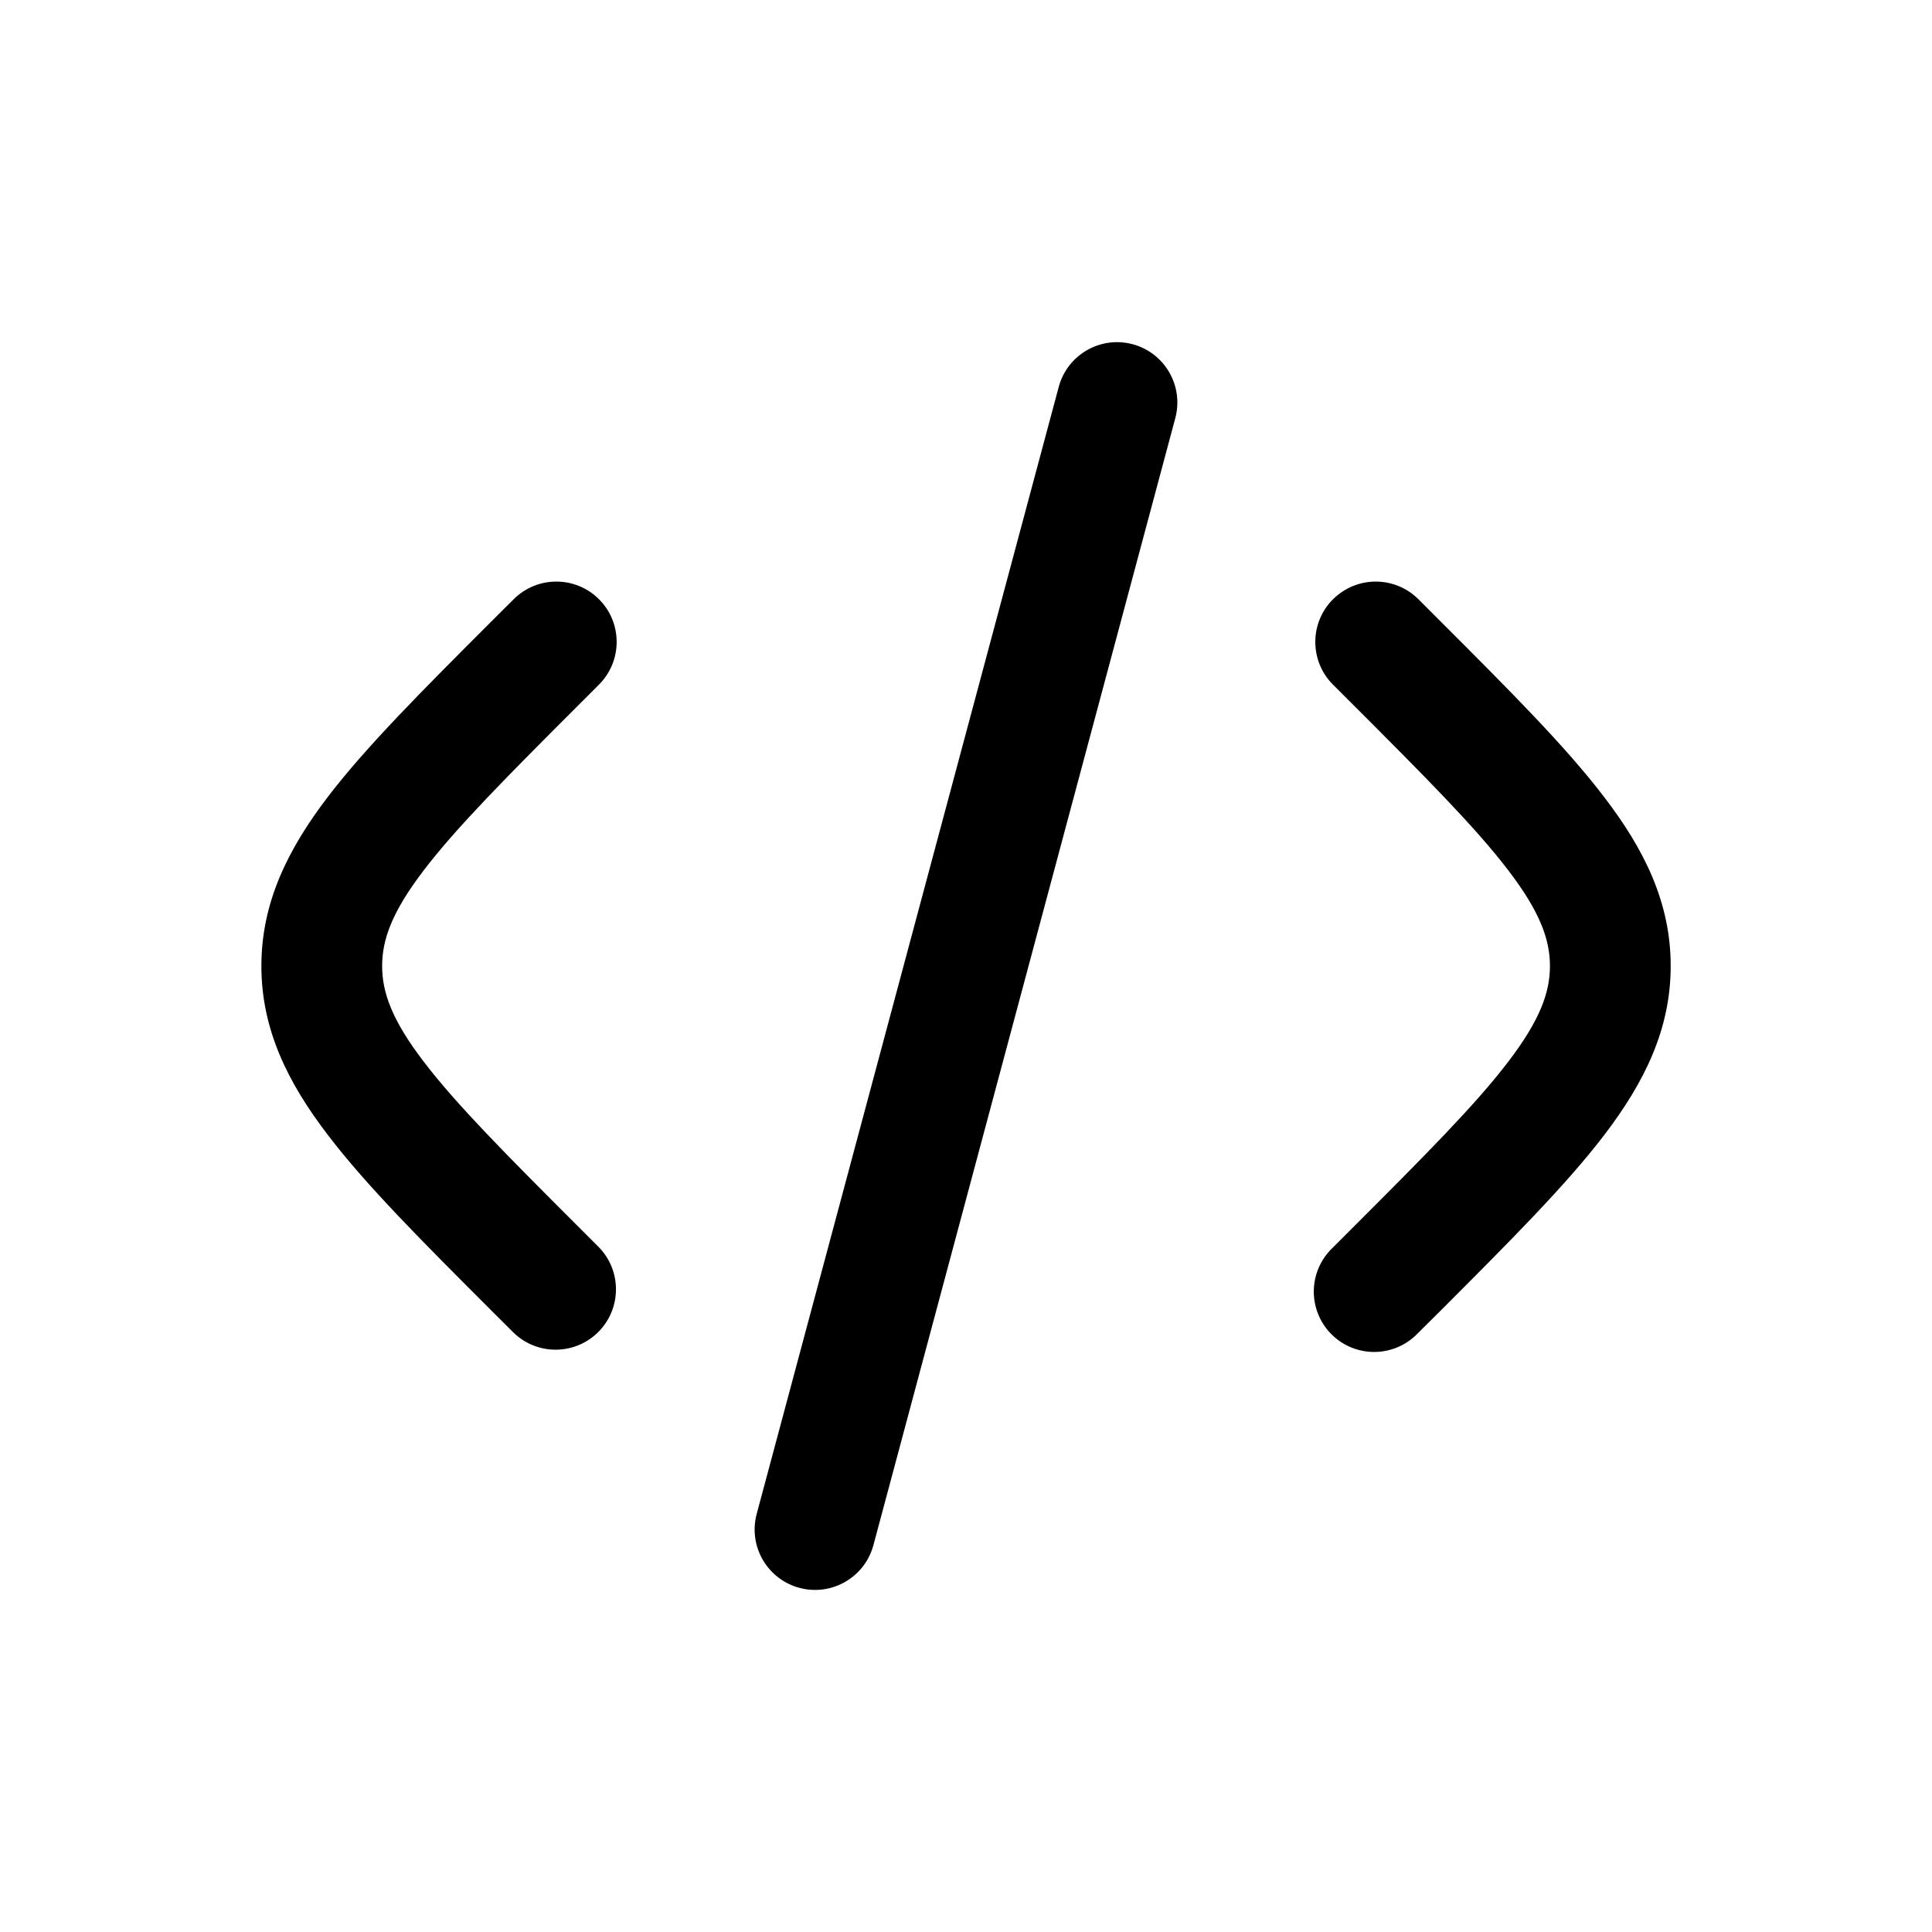
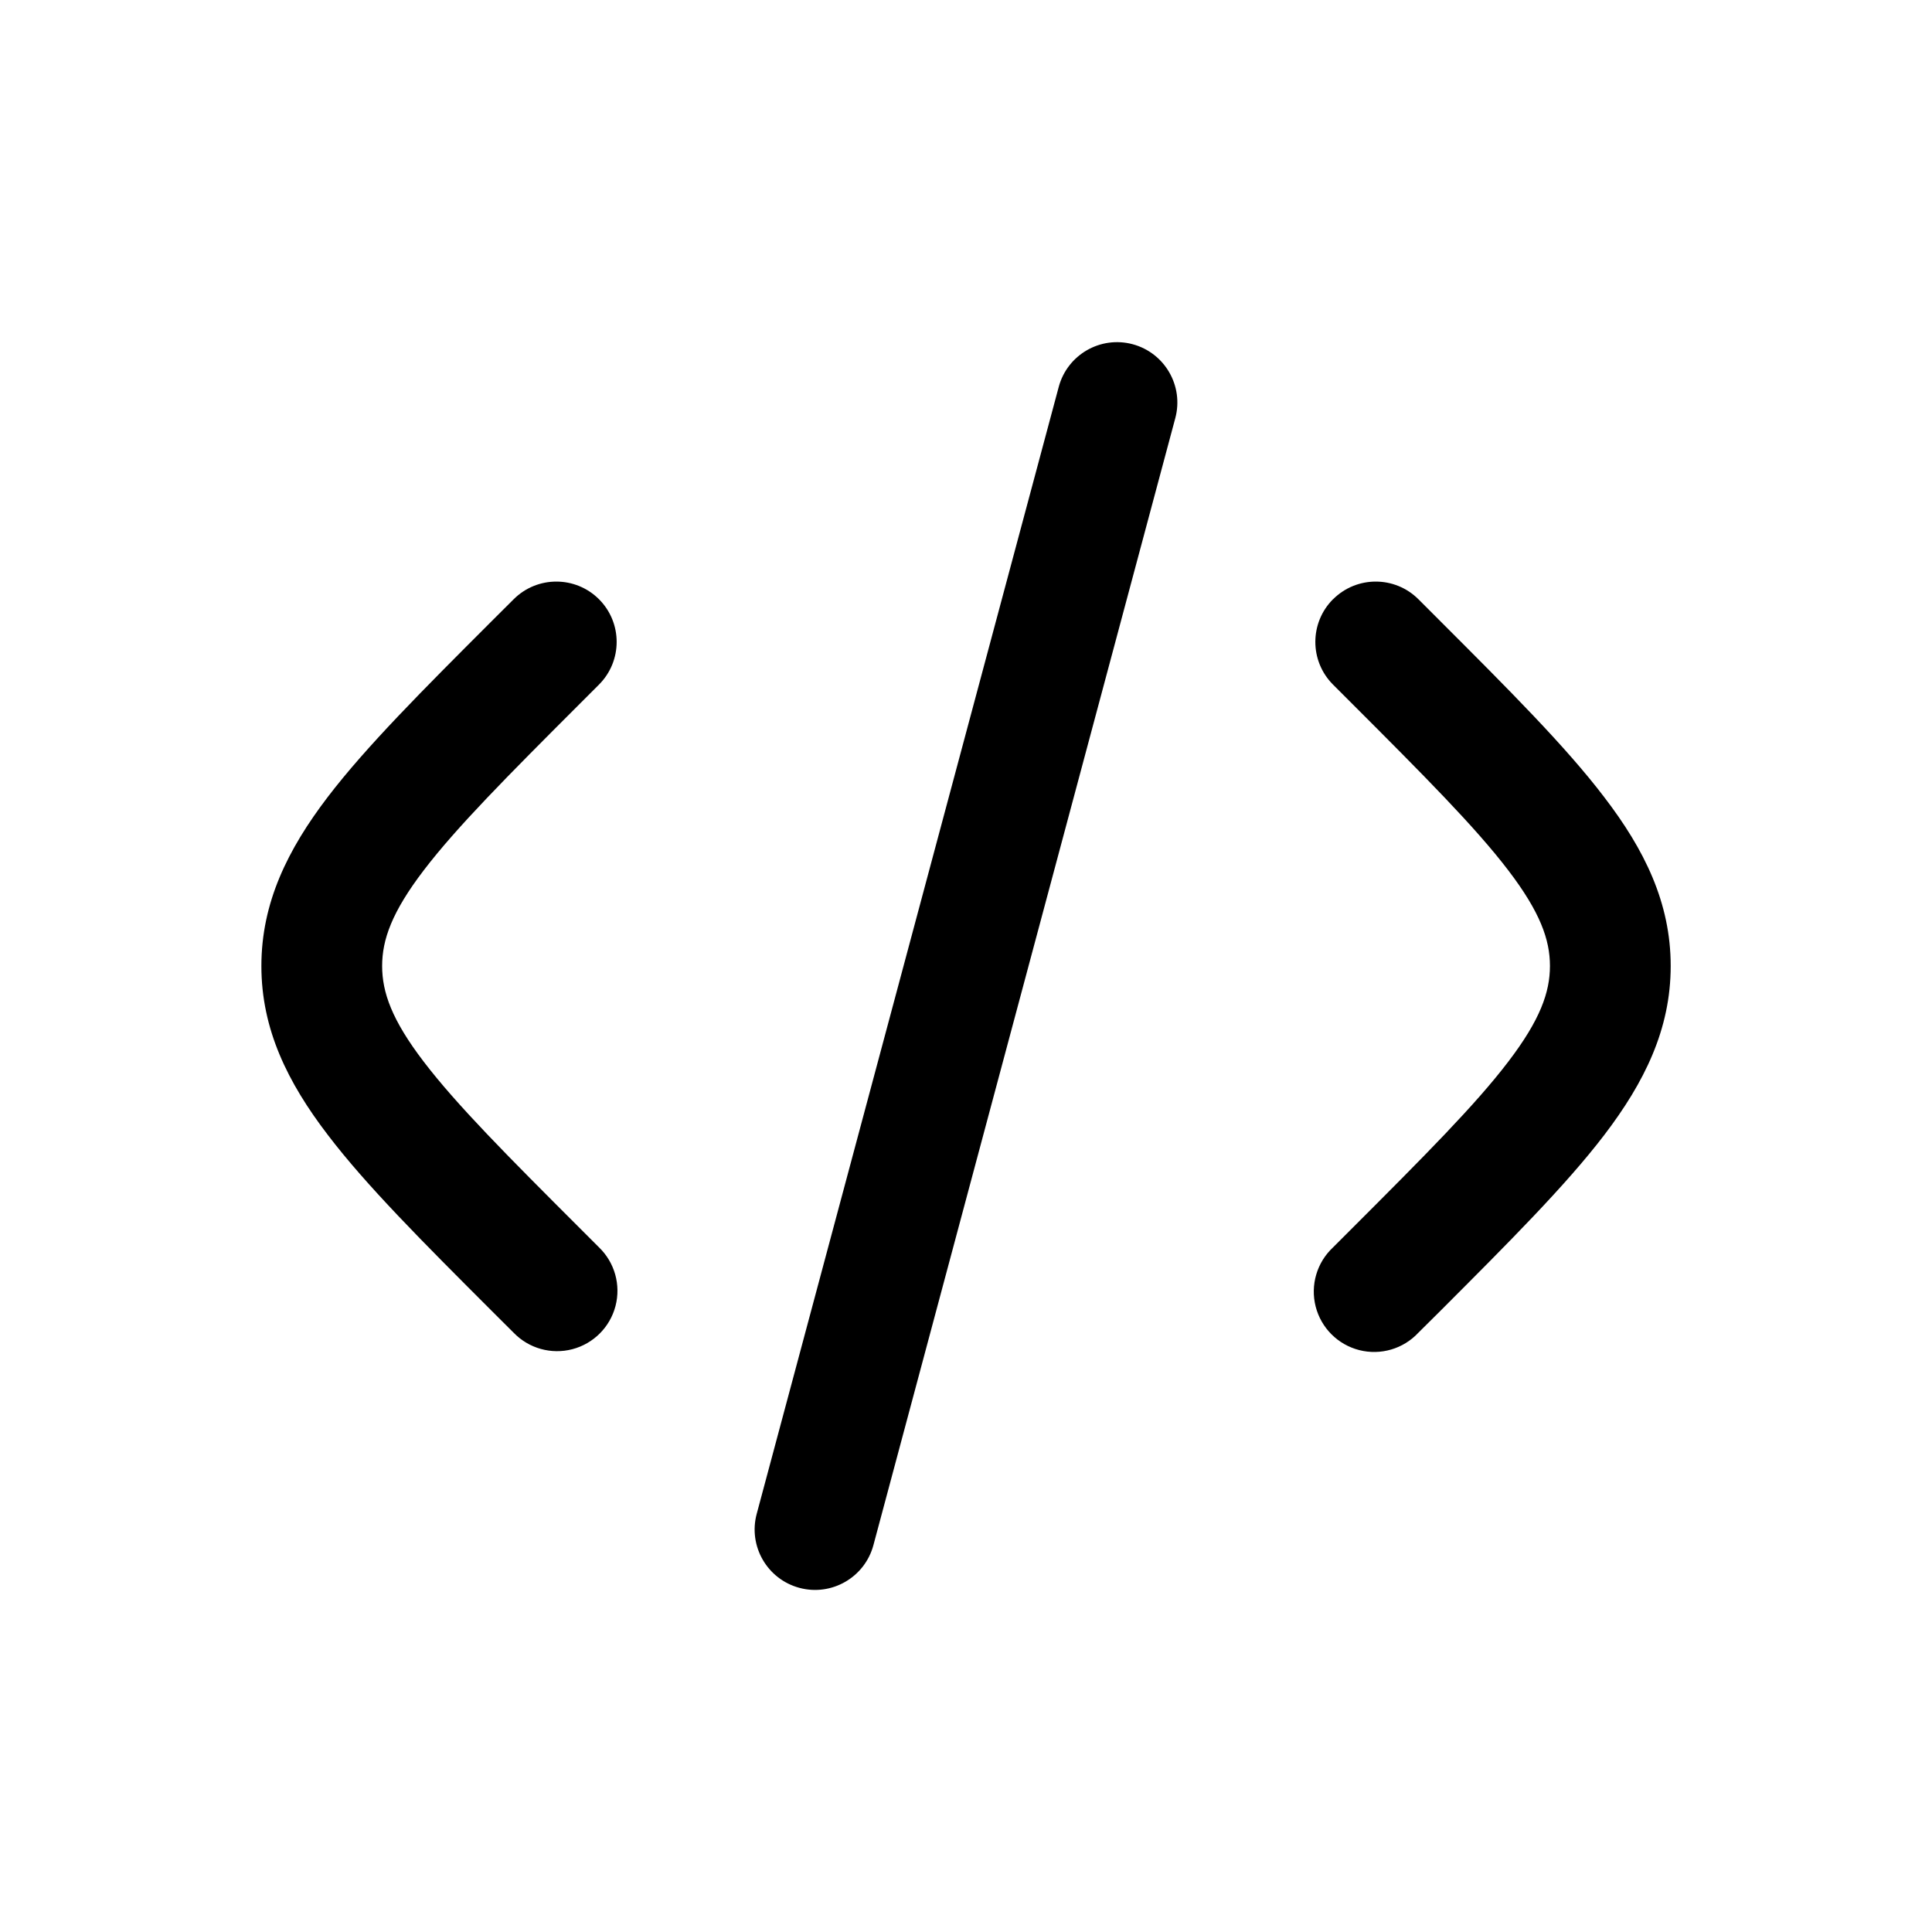
<svg xmlns="http://www.w3.org/2000/svg" width="24" height="24" fill="currentColor" viewBox="0 0 24 24">
-   <path d="M16.56 7.444a.75.75 0 0 1 1.06 0l.23.23.038.038c.862.862 1.563 1.563 2.04 2.19.5.652.826 1.312.826 2.098s-.327 1.446-.825 2.099c-.478.626-1.179 1.327-2.04 2.189l-.27.268a.75.75 0 1 1-1.06-1.06l.23-.23c.91-.91 1.538-1.54 1.947-2.077.397-.52.518-.863.518-1.189s-.121-.67-.518-1.189c-.41-.537-1.037-1.167-1.947-2.076l-.23-.23a.75.75 0 0 1 0-1.061M14.07 4.276a.75.75 0 0 1 .53.918l-3.75 14a.75.75 0 1 1-1.45-.388l3.752-14a.75.75 0 0 1 .918-.53M7.441 7.444a.75.75 0 0 1 0 1.06l-.23.23c-.91.91-1.537 1.54-1.947 2.077-.397.52-.517.863-.517 1.189s.12.67.517 1.189c.41.537 1.037 1.167 1.947 2.076l.23.23a.75.75 0 0 1-1.06 1.061l-.269-.268c-.862-.862-1.563-1.563-2.04-2.19-.499-.652-.825-1.312-.825-2.098s.326-1.446.824-2.099c.478-.626 1.179-1.327 2.041-2.189l.269-.268a.75.75 0 0 1 1.06 0" />
+   <path d="M16.56 7.444a.75.75 0 0 1 1.06 0l.23.23.038.038c.862.862 1.563 1.563 2.04 2.19.5.652.826 1.312.826 2.098s-.327 1.446-.825 2.099c-.478.626-1.179 1.327-2.04 2.189l-.27.268a.75.75 0 1 1-1.06-1.06l.23-.23c.91-.91 1.538-1.54 1.947-2.077.397-.52.518-.863.518-1.19 0-.325-.121-.668-.518-1.188-.41-.537-1.037-1.167-1.947-2.077l-.23-.23a.75.75 0 0 1 0-1.06M14.07 4.276a.75.75 0 0 1 .53.918l-3.75 14a.75.75 0 0 1-1.45-.388l3.752-14a.75.75 0 0 1 .918-.53M7.441 7.444a.75.75 0 0 1 0 1.06l-.23.23c-.91.91-1.537 1.54-1.947 2.077-.397.52-.517.863-.517 1.189s.12.67.517 1.189c.41.537 1.037 1.167 1.947 2.076l.23.23a.75.75 0 1 1-1.06 1.061l-.269-.268c-.862-.862-1.563-1.563-2.04-2.19-.499-.652-.825-1.312-.825-2.098s.326-1.446.824-2.099c.478-.626 1.179-1.327 2.041-2.189l.269-.268a.75.75 0 0 1 1.06 0" />
</svg>
